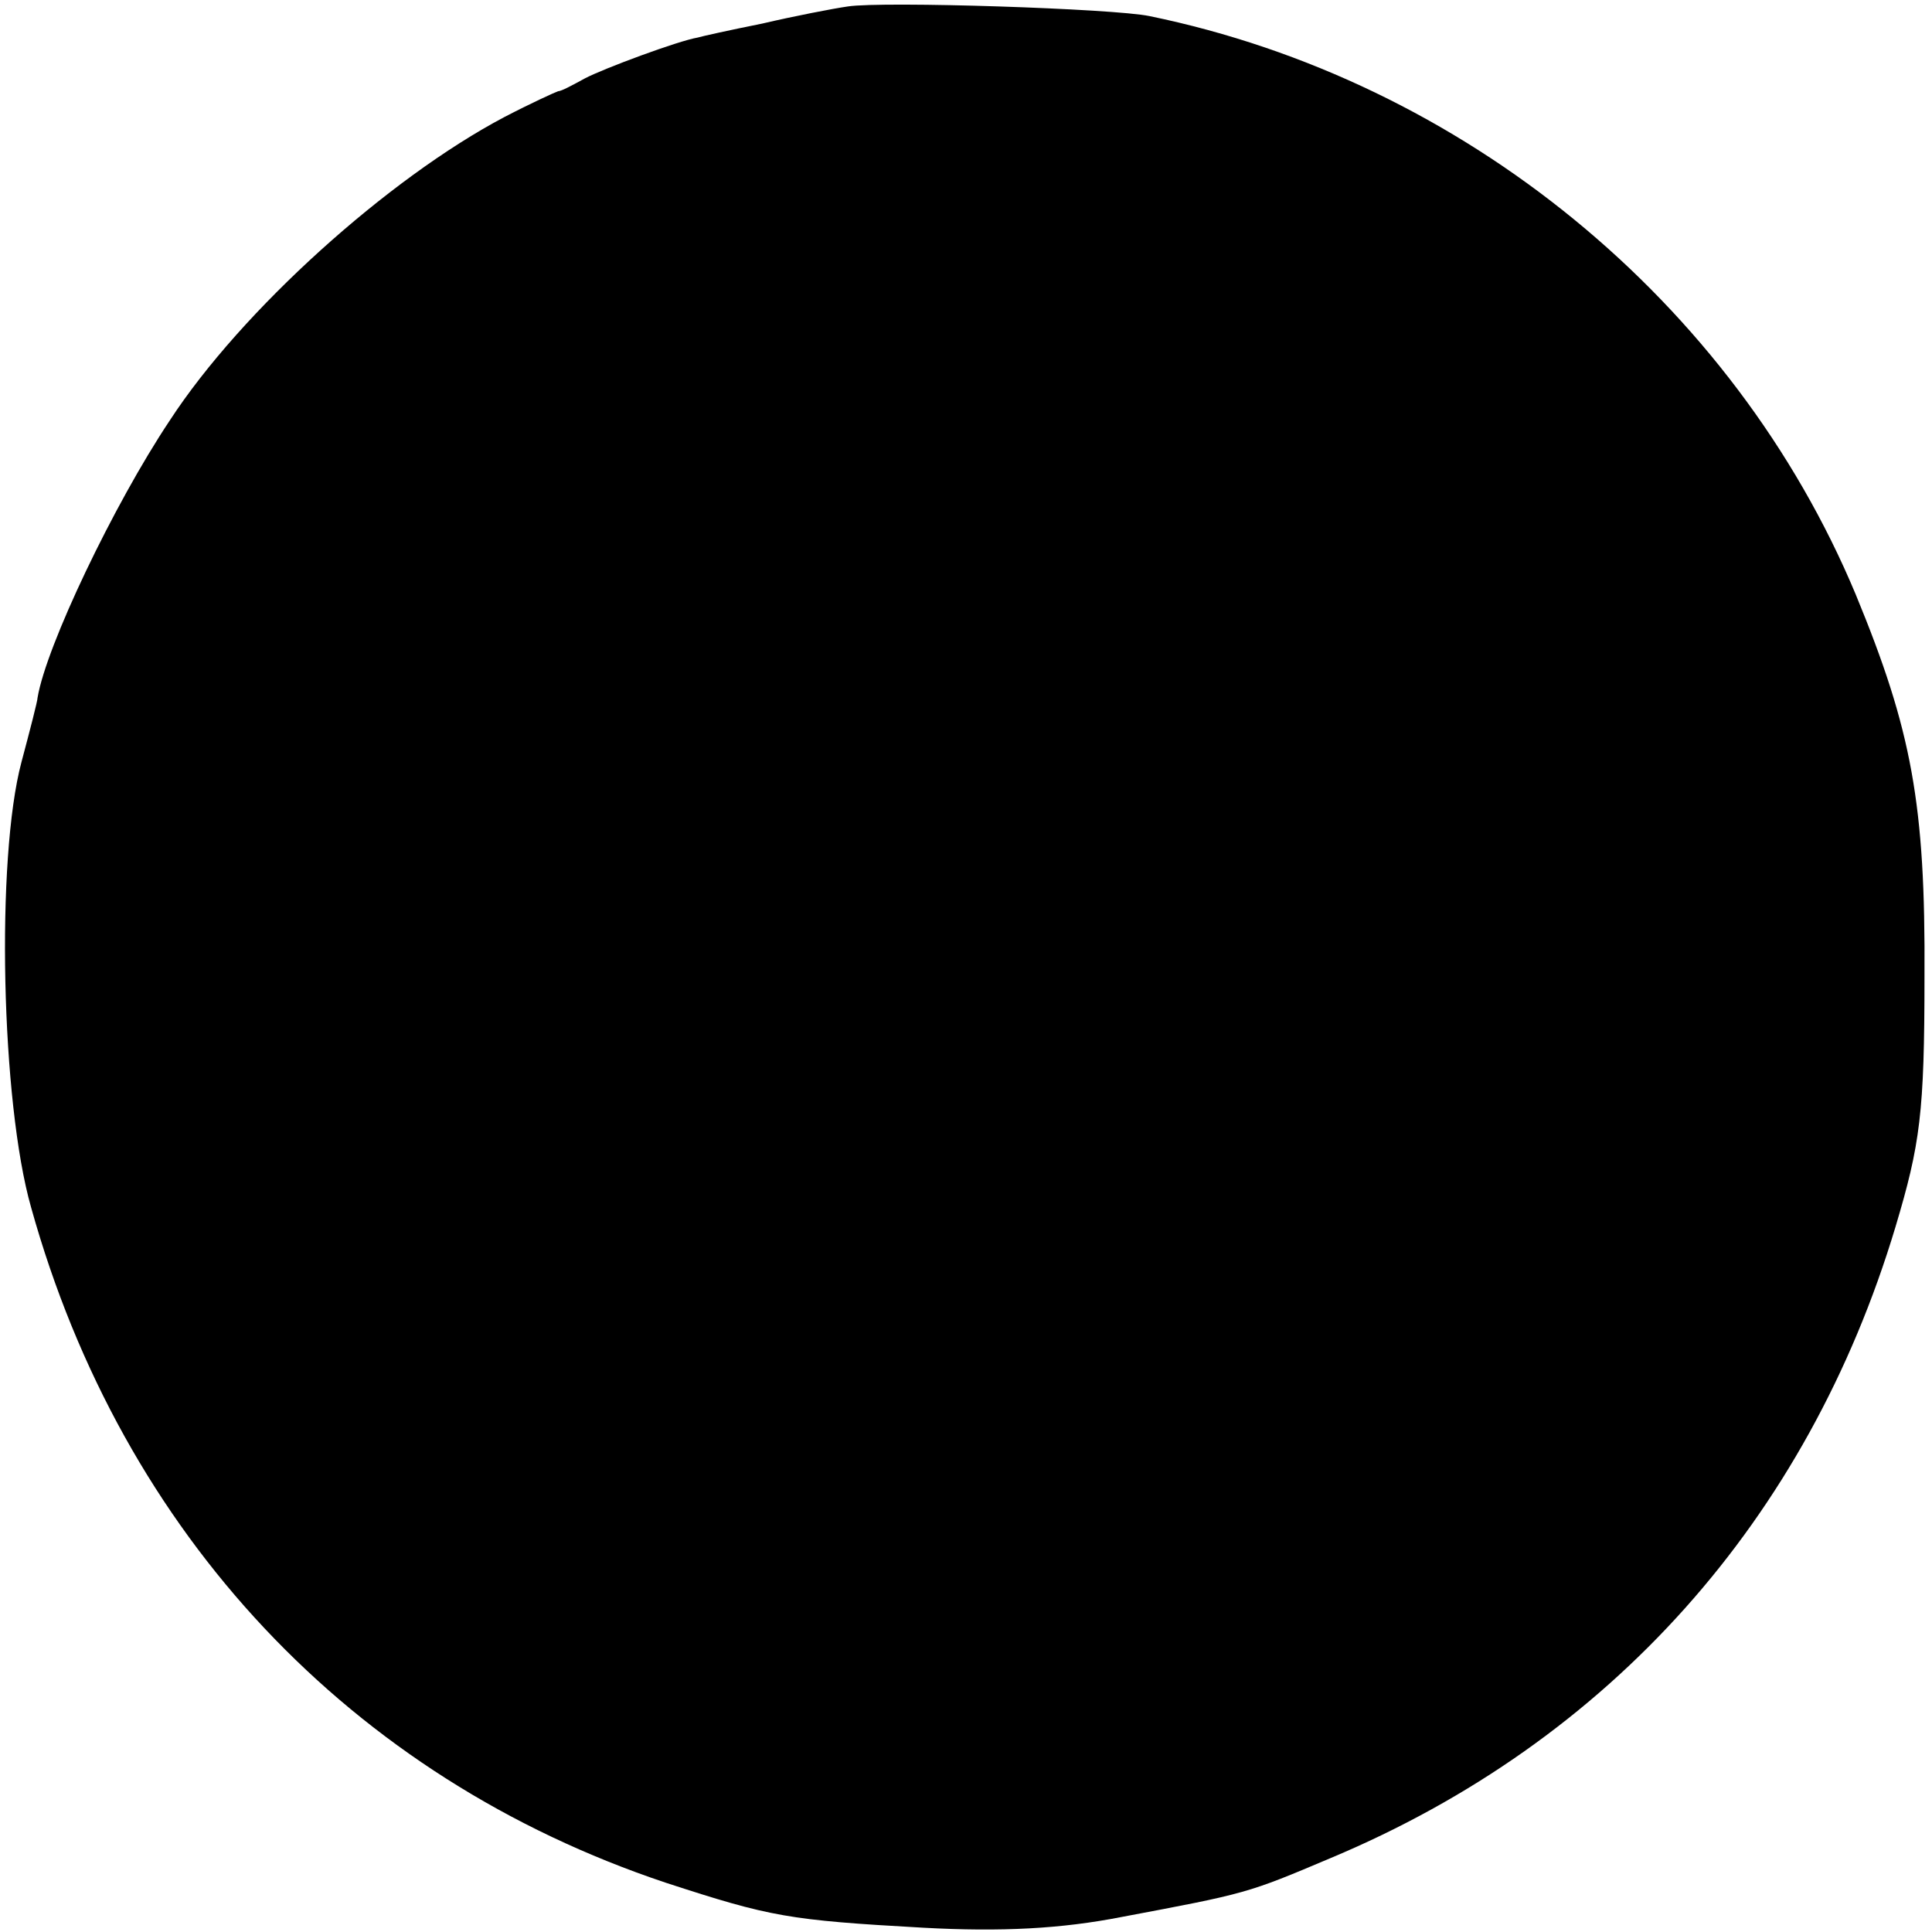
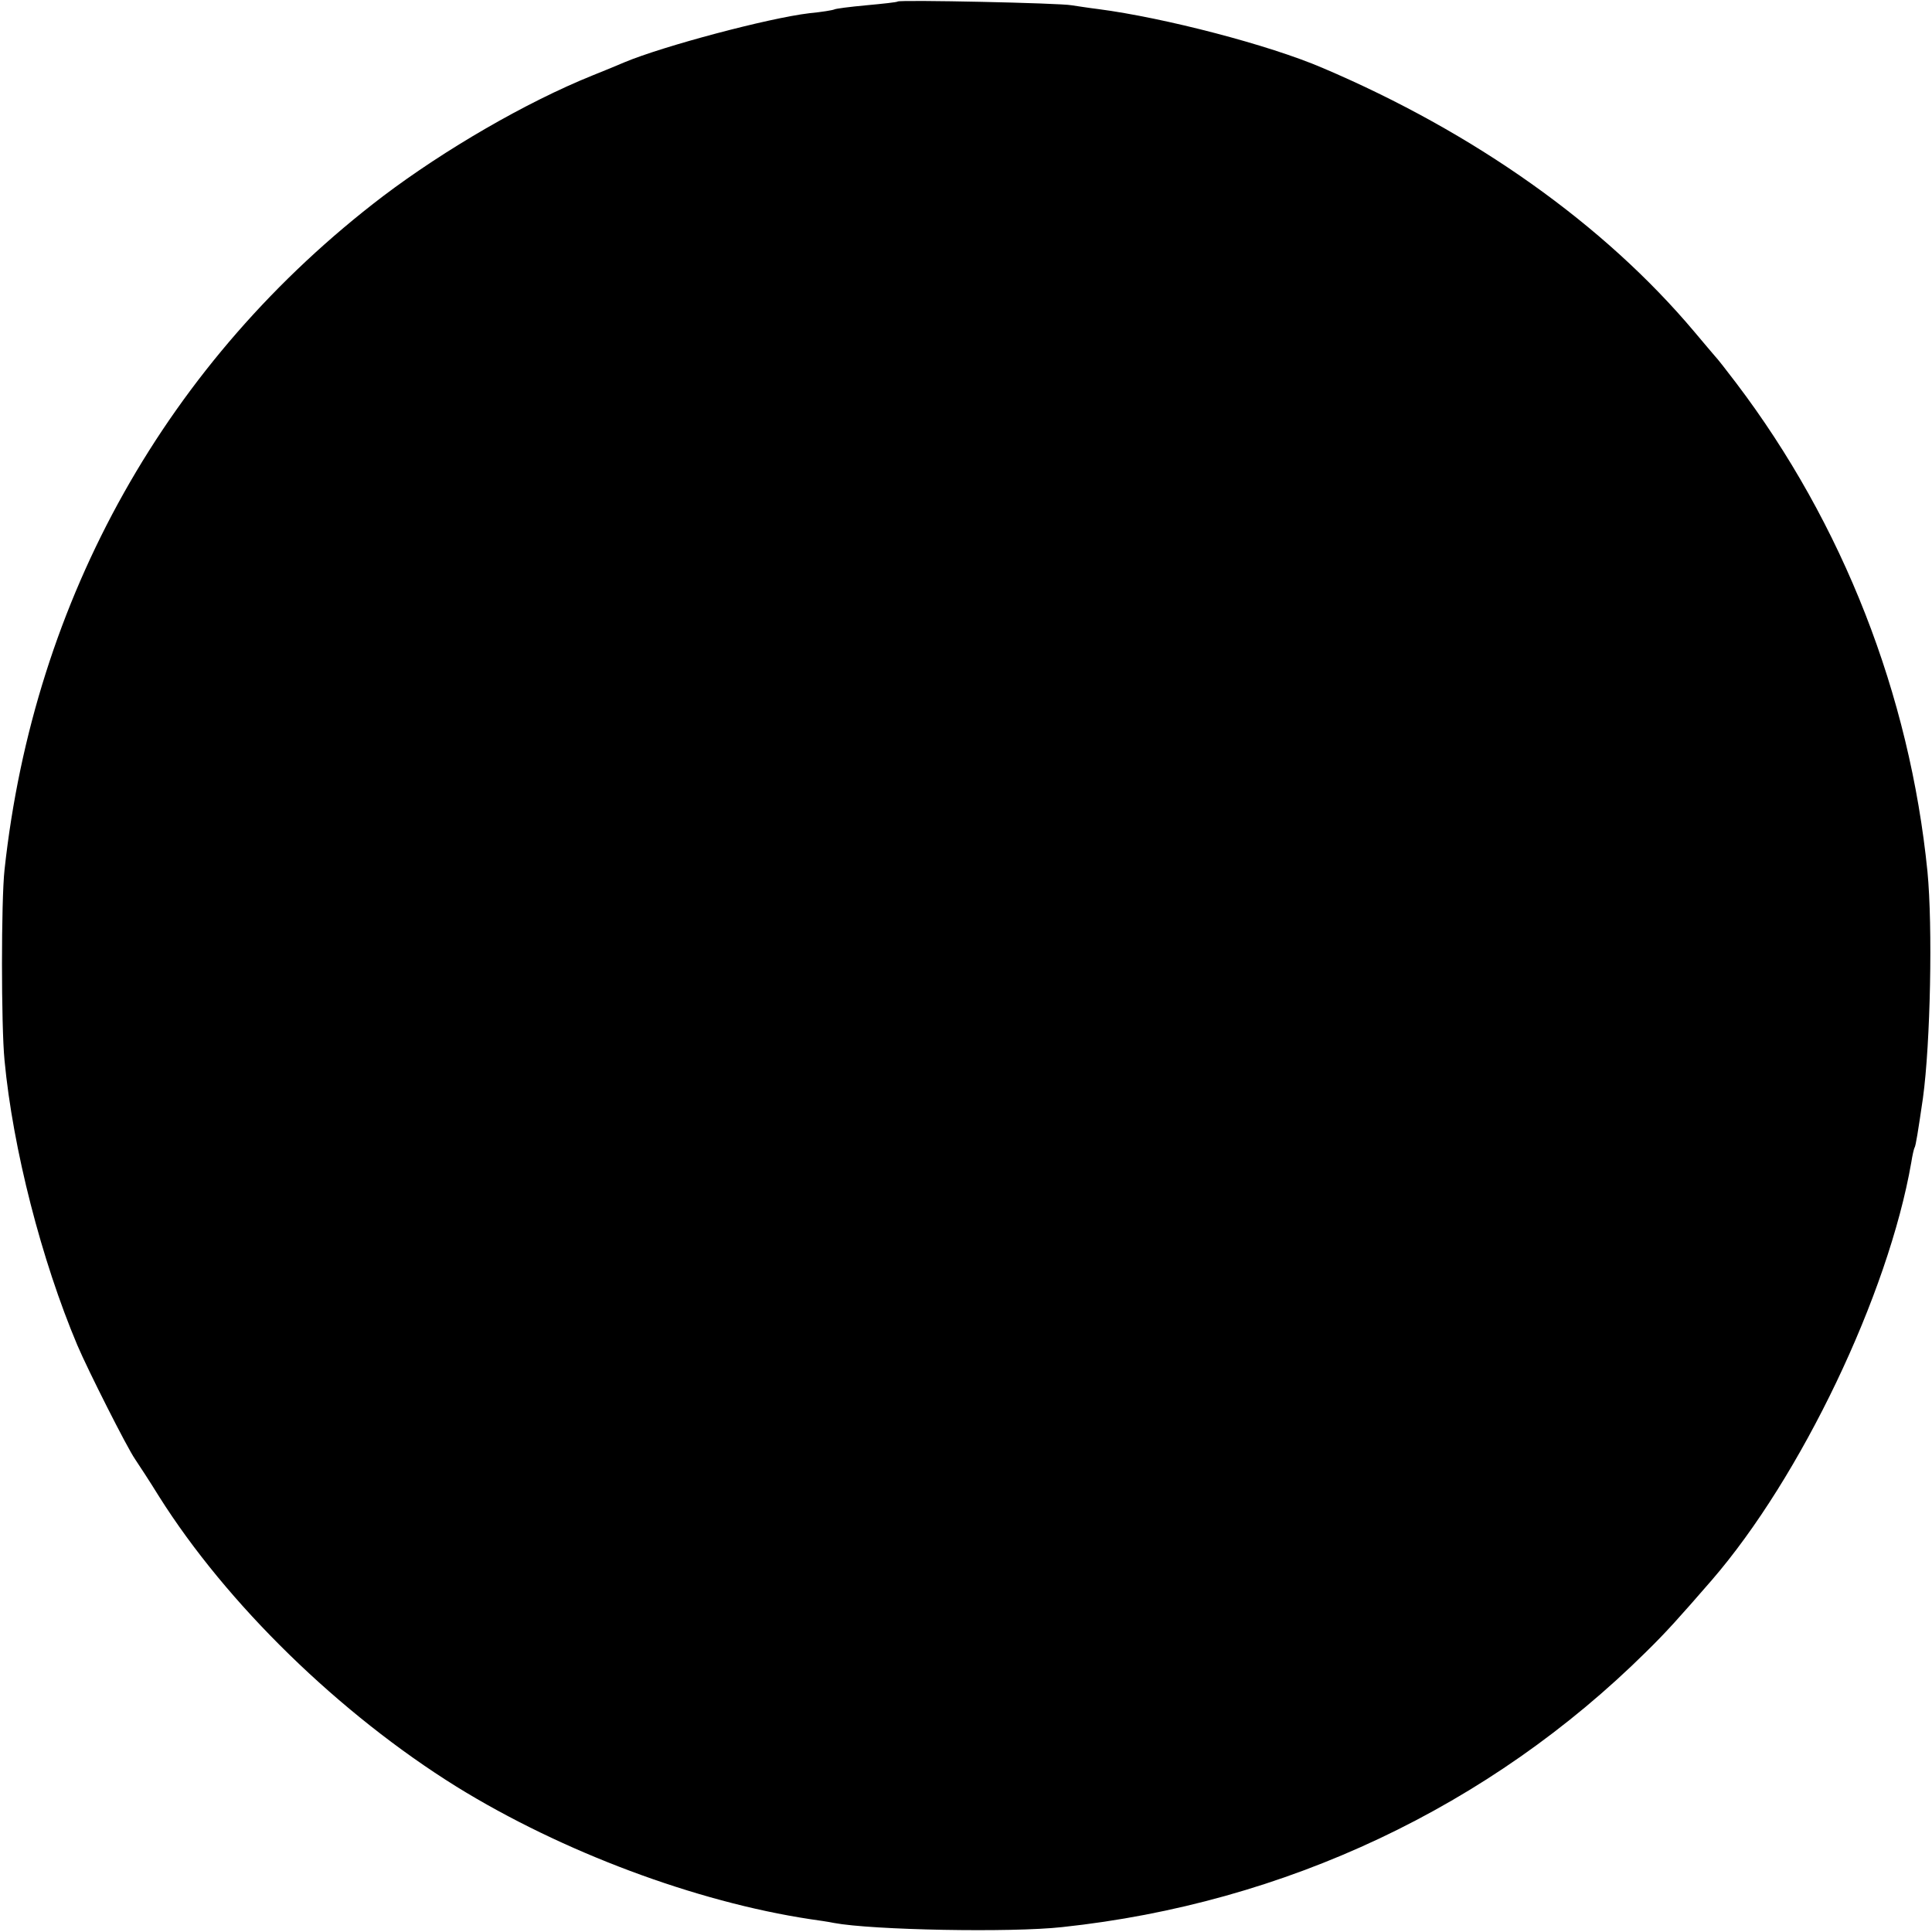
- <svg xmlns="http://www.w3.org/2000/svg" version="1.0" width="180pt" height="180pt" viewBox="0 0 180 180" preserveAspectRatio="xMidYMid meet">
-   <g transform="translate(0,180) scale(0.1,-0.1)" fill="#000000" stroke="none">
-     <path d="M790 1794 c-14 -2 -50 -9 -80 -16 -30 -6 -57 -12 -60 -13 -18 -3 -88 -29 -105 -38 -11 -6 -22 -12 -25 -12 -3 -1 -25 -11 -50 -24 -108 -57 -245 -180 -312 -283 -52 -78 -115 -210 -123 -258 0 -3 -7 -30 -15 -60 -24 -90 -19 -317 9 -415 85 -305 298 -531 591 -629 98 -32 115 -35 240 -42 73 -4 129 -1 185 10 117 22 117 22 195 55 260 109 444 315 526 588 23 77 27 106 27 233 1 161 -12 230 -64 356 -114 273 -366 479 -658 539 -33 7 -248 14 -281 9z" />
+ <svg xmlns="http://www.w3.org/2000/svg" version="1.0" width="512pt" height="512pt" viewBox="0 0 512 512" preserveAspectRatio="xMidYMid meet">
+   <g transform="translate(0,512) scale(0.1,-0.1)" fill="#000000" stroke="none">
+     <path d="M2379 5116 c-2 -2 -40 -6 -83 -10 -44 -4 -82 -9 -85 -11 -4 -2 -34 -7 -66 -10 -109 -13 -387 -87 -490 -130 -16 -7 -55 -23 -85 -35 -176 -71 -391 -196 -555 -320 -571 -435 -925 -1065 -1003 -1785 -9 -82 -9 -413 0 -505 22 -234 98 -530 193 -755 28 -66 132 -272 153 -302 10 -15 39 -59 63 -98 180 -286 479 -577 789 -770 280 -173 634 -305 937 -351 21 -3 49 -7 63 -10 101 -19 470 -26 605 -11 591 63 1133 319 1548 730 53 52 87 90 173 189 237 274 468 757 529 1107 3 19 7 37 9 40 3 5 9 42 22 131 20 146 26 455 12 600 -47 469 -224 922 -507 1295 -25 33 -50 65 -56 71 -5 6 -30 35 -55 65 -239 284 -583 528 -985 699 -142 61 -419 133 -595 156 -25 3 -56 8 -70 10 -29 6 -456 15 -461 10z" />
  </g>
</svg>
